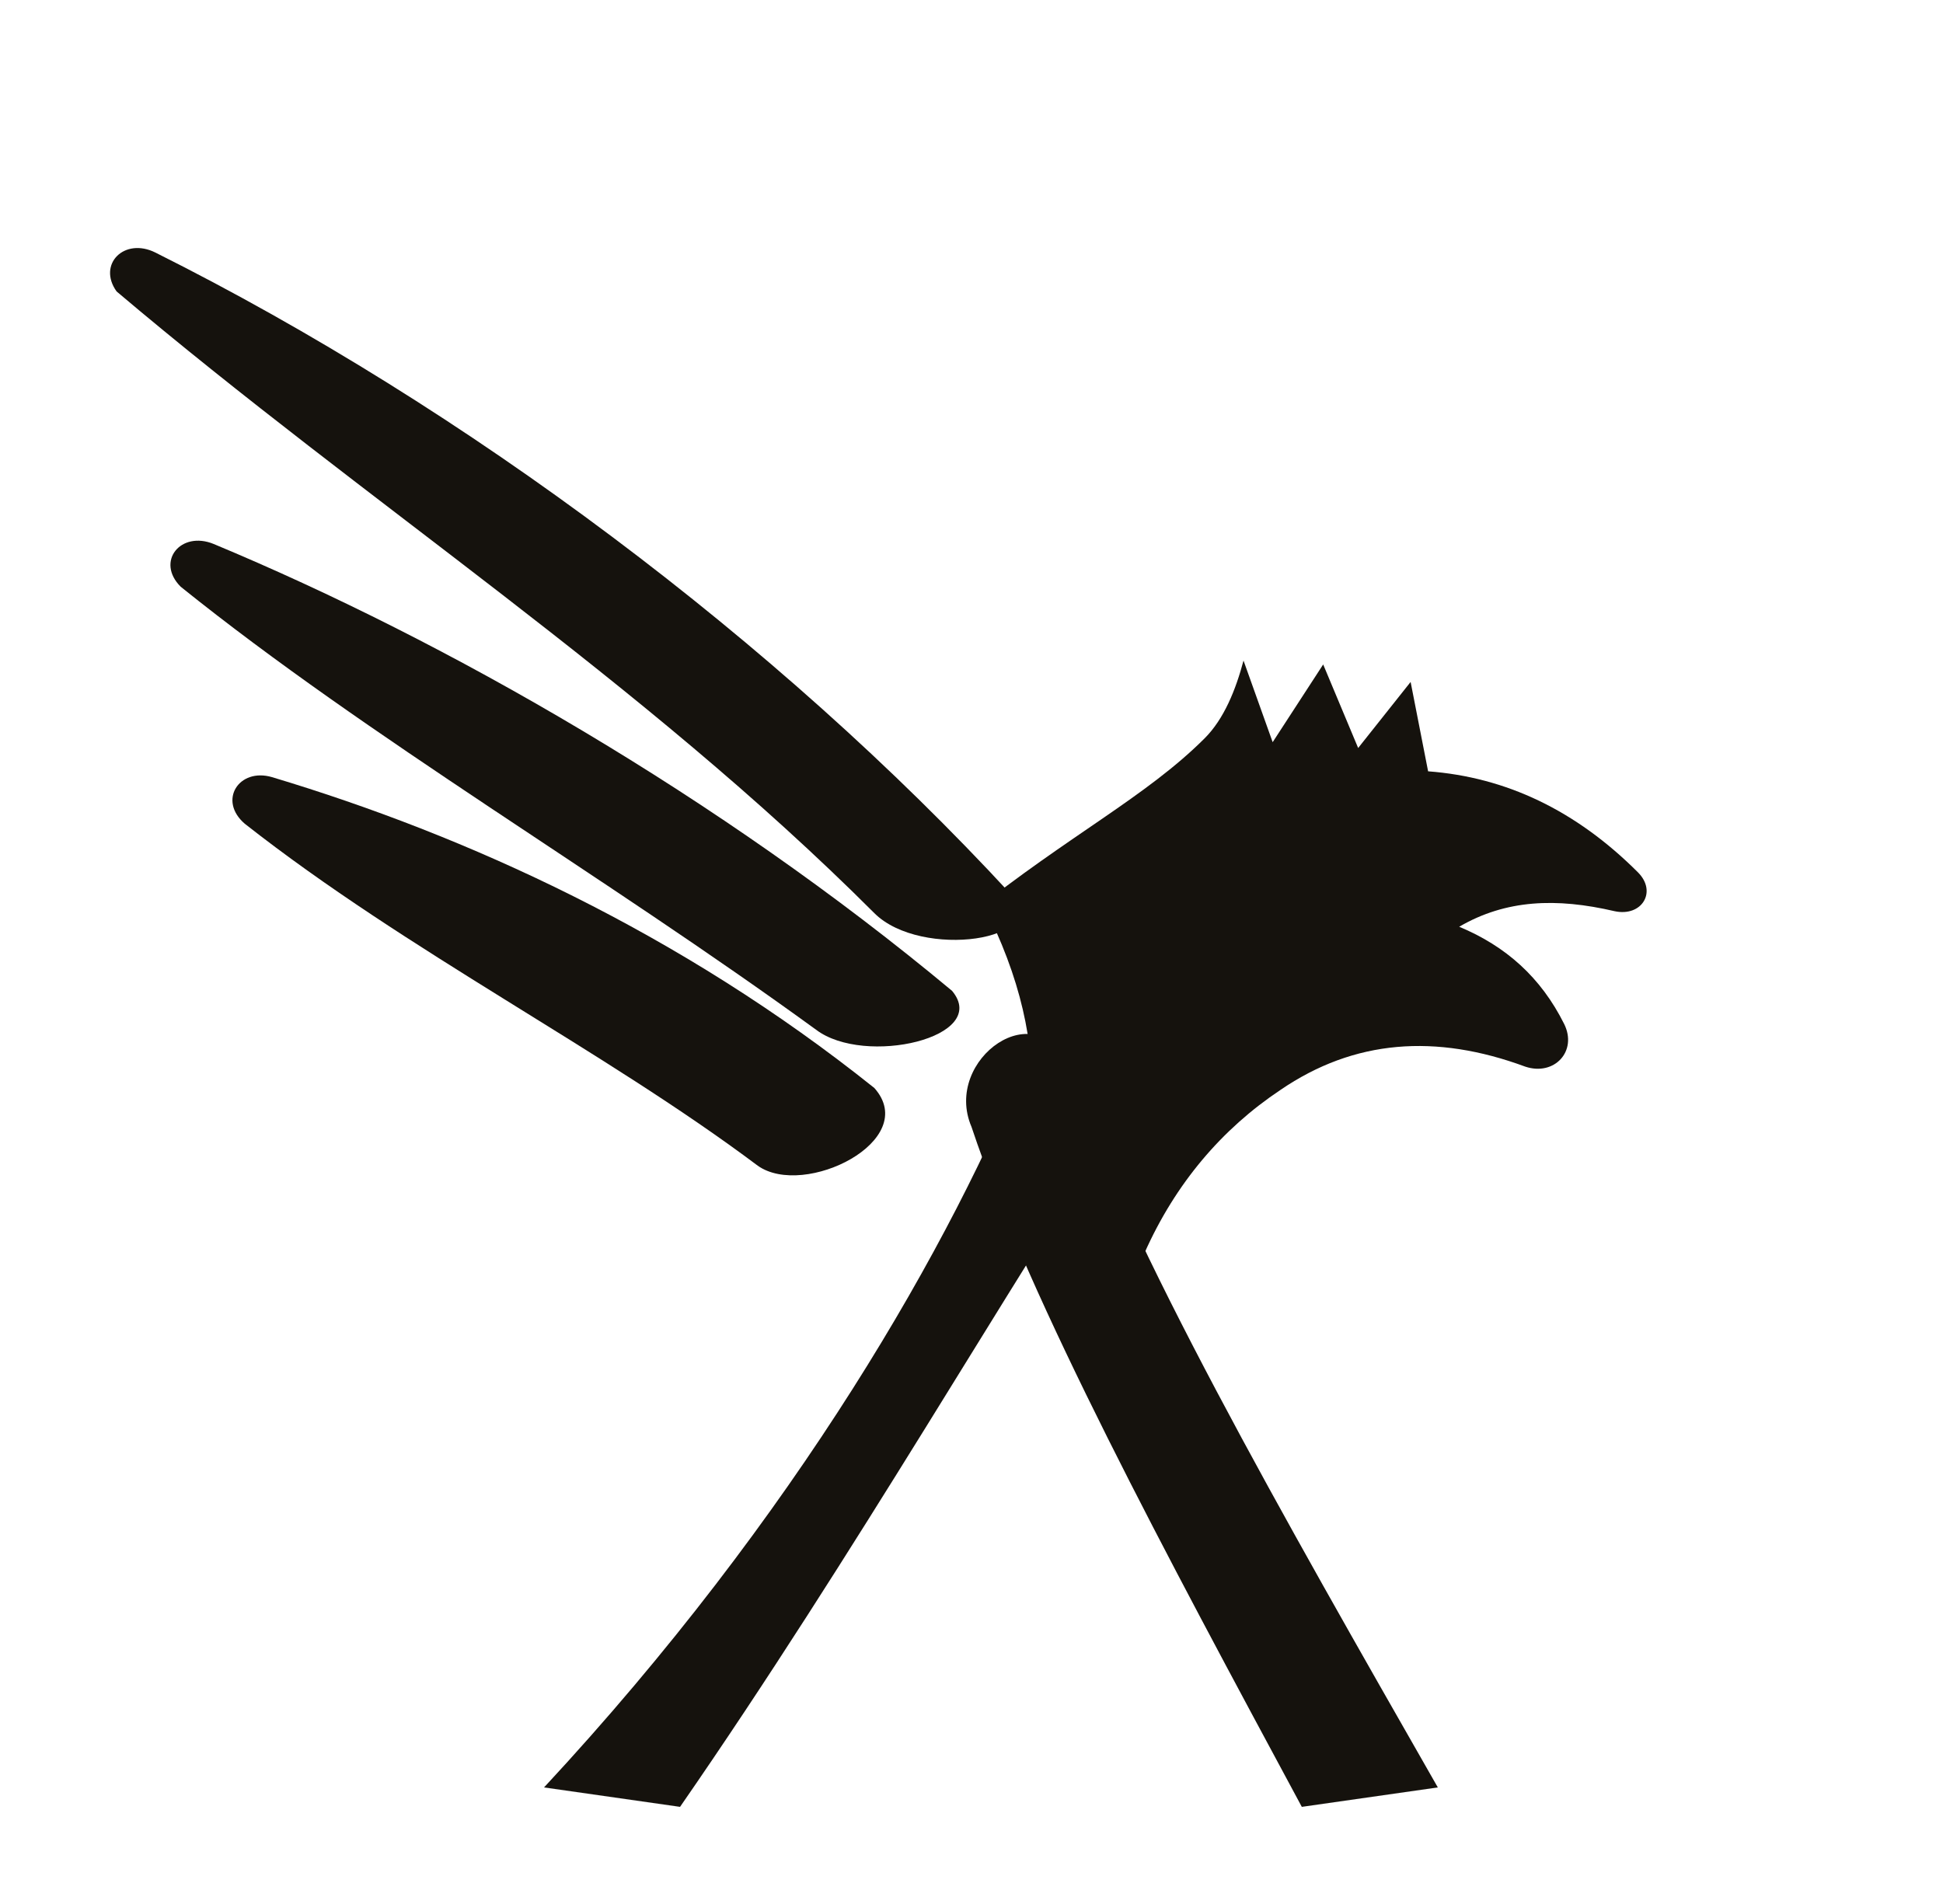
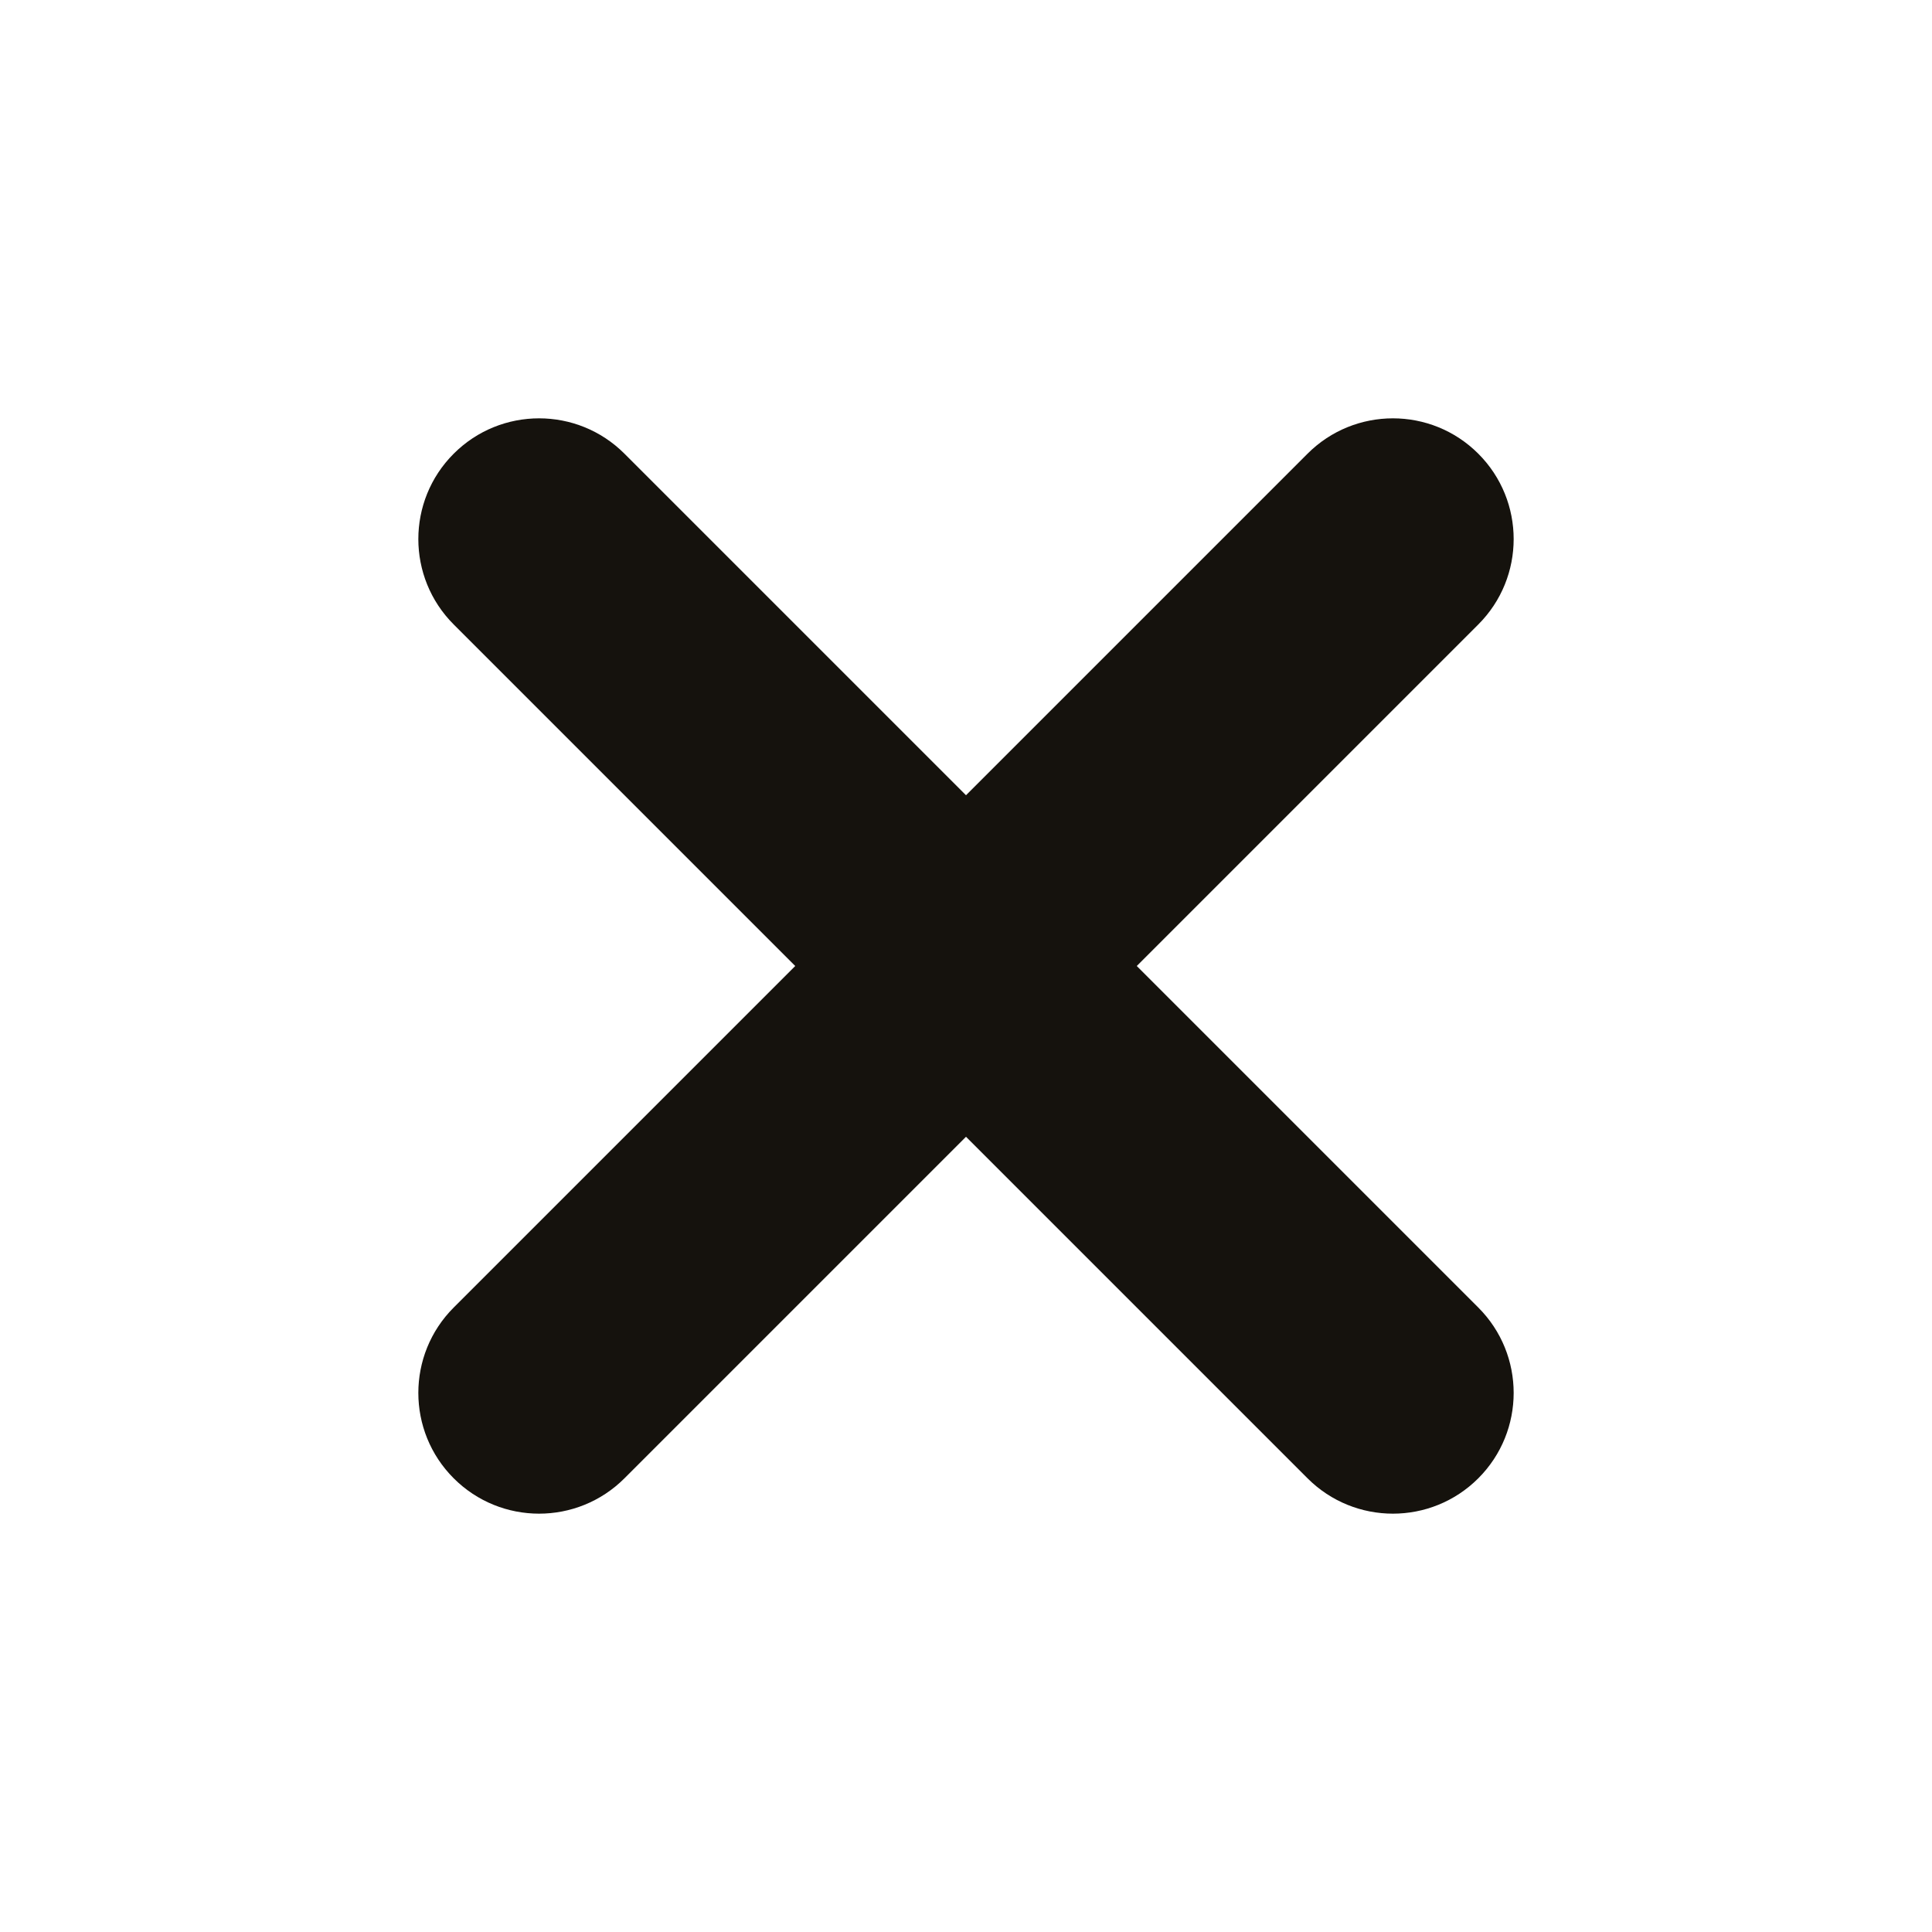
- <svg xmlns="http://www.w3.org/2000/svg" viewBox="0 0 100 98" fill="none">
-   <g fill="#15120D">
-     <path d="M52 46C40 33 24 21 8 13c-1.6-.8-3 .6-2 2C19 26 33 35 45 47c2.4 2.4 9.2 1.4 7-1Z" />
-     <path d="M49 51C37 41 23 33 11 28c-1.7-.7-3 .9-1.7 2.2C19 38 31 45 42 53c2.5 1.9 9 .4 7-2Z" />
-     <path d="M45 56C35 48 24 43 14 40c-1.7-.5-2.8 1.2-1.4 2.4C21 49 31 54 39 60c2.4 1.7 8.4-1.3 6-4Z" />
-     <path d="M50 47c5-4 9-6 12-9 1-1 1.6-2.5 2-4l1.5 4.2 2.6-4 1.8 4.3 2.7-3.4.9 4.6c4 .3 7.6 2 10.8 5.2 1 1 .2 2.3-1.2 2-3-.7-5.6-.6-8 .8 2.4 1 4.2 2.6 5.4 5 .7 1.4-.5 2.7-2 2.2-4.6-1.7-8.8-1.4-12.6 1.2-3 2-5.4 4.8-7 8.4-1.2 2.6-7.6 1-6.8-1.8 2-7 1.4-12.8-4.8-21.5Z" />
-     <path d="M53 54C49 64 41 78 28 92l7 1C44 80 52 66 58 57c2-3-4-6-5-3Z" />
-     <path d="M50 58C53 67 60 80 67 93l7-1C66 78 58 64 55 55c-1.5-4-6.5-.5-5 3Z" />
-   </g>
+ <svg xmlns="http://www.w3.org/2000/svg" viewBox="0 0 64 64" fill="none">
+   <rect x="28" y="8" width="8" height="48" rx="4" transform="rotate(45 32 32)" fill="#15120D" />
+   <rect x="28" y="8" width="8" height="48" rx="4" transform="rotate(-45 32 32)" fill="#15120D" />
</svg>
